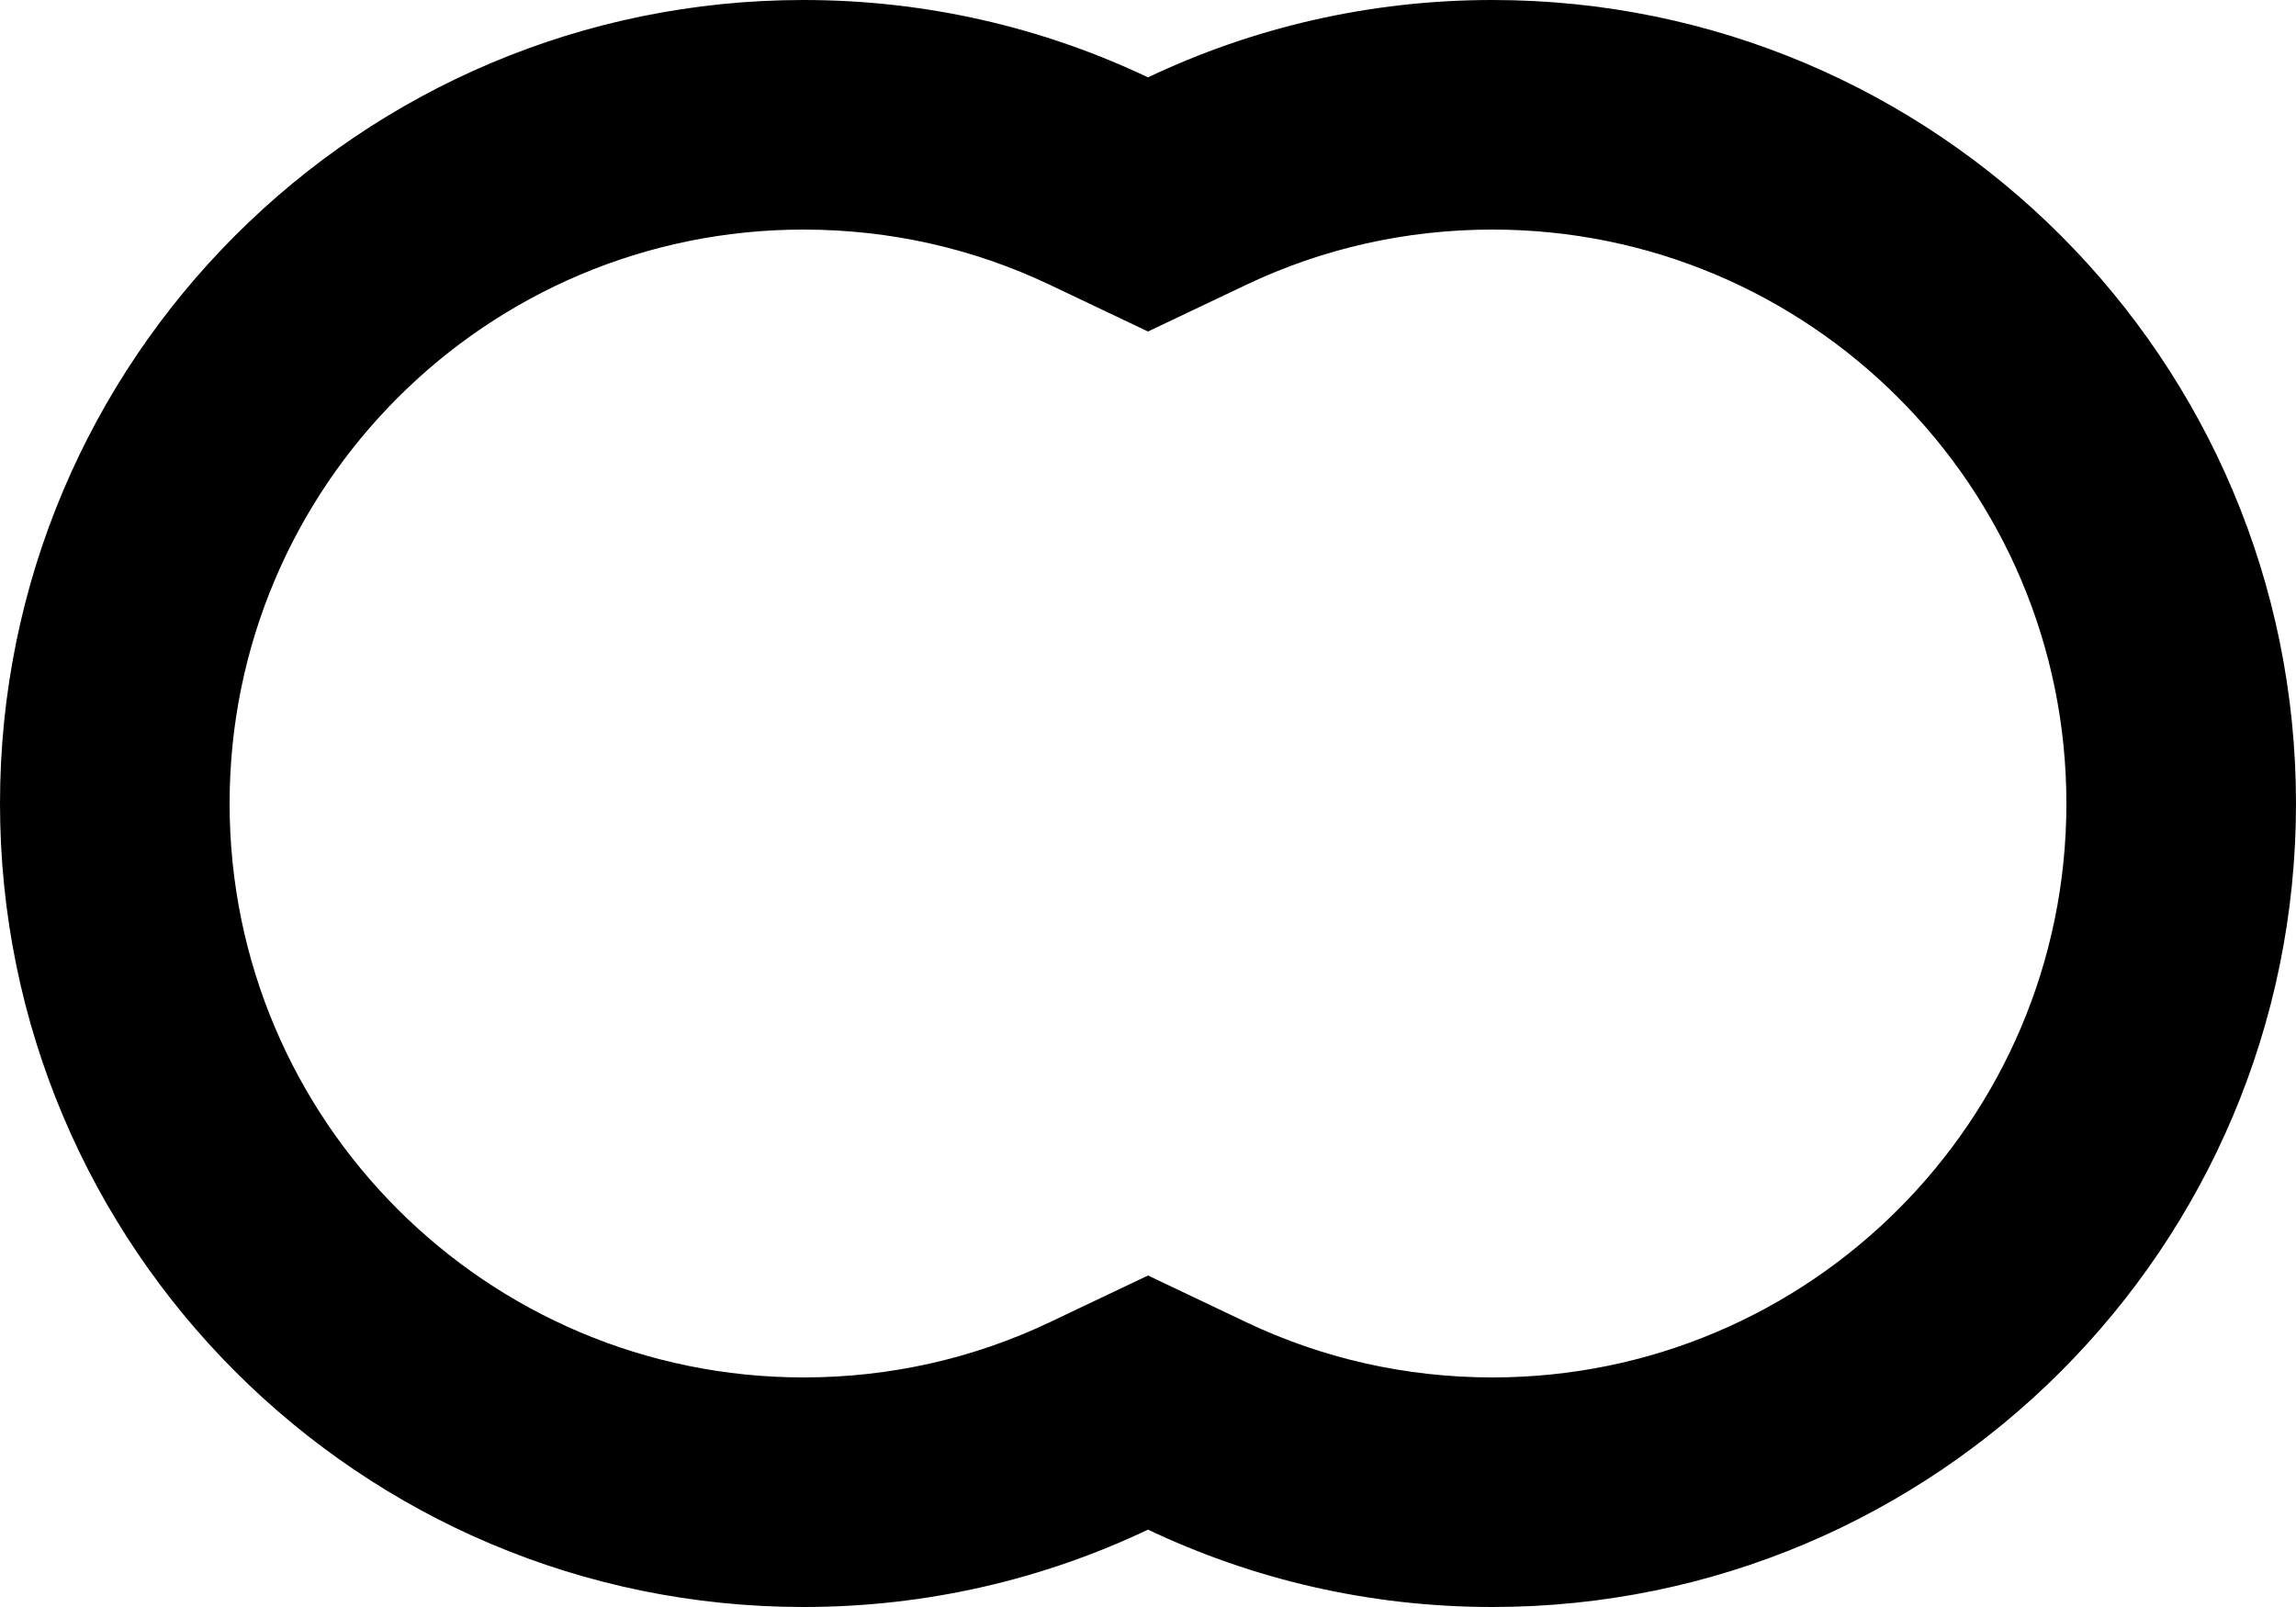
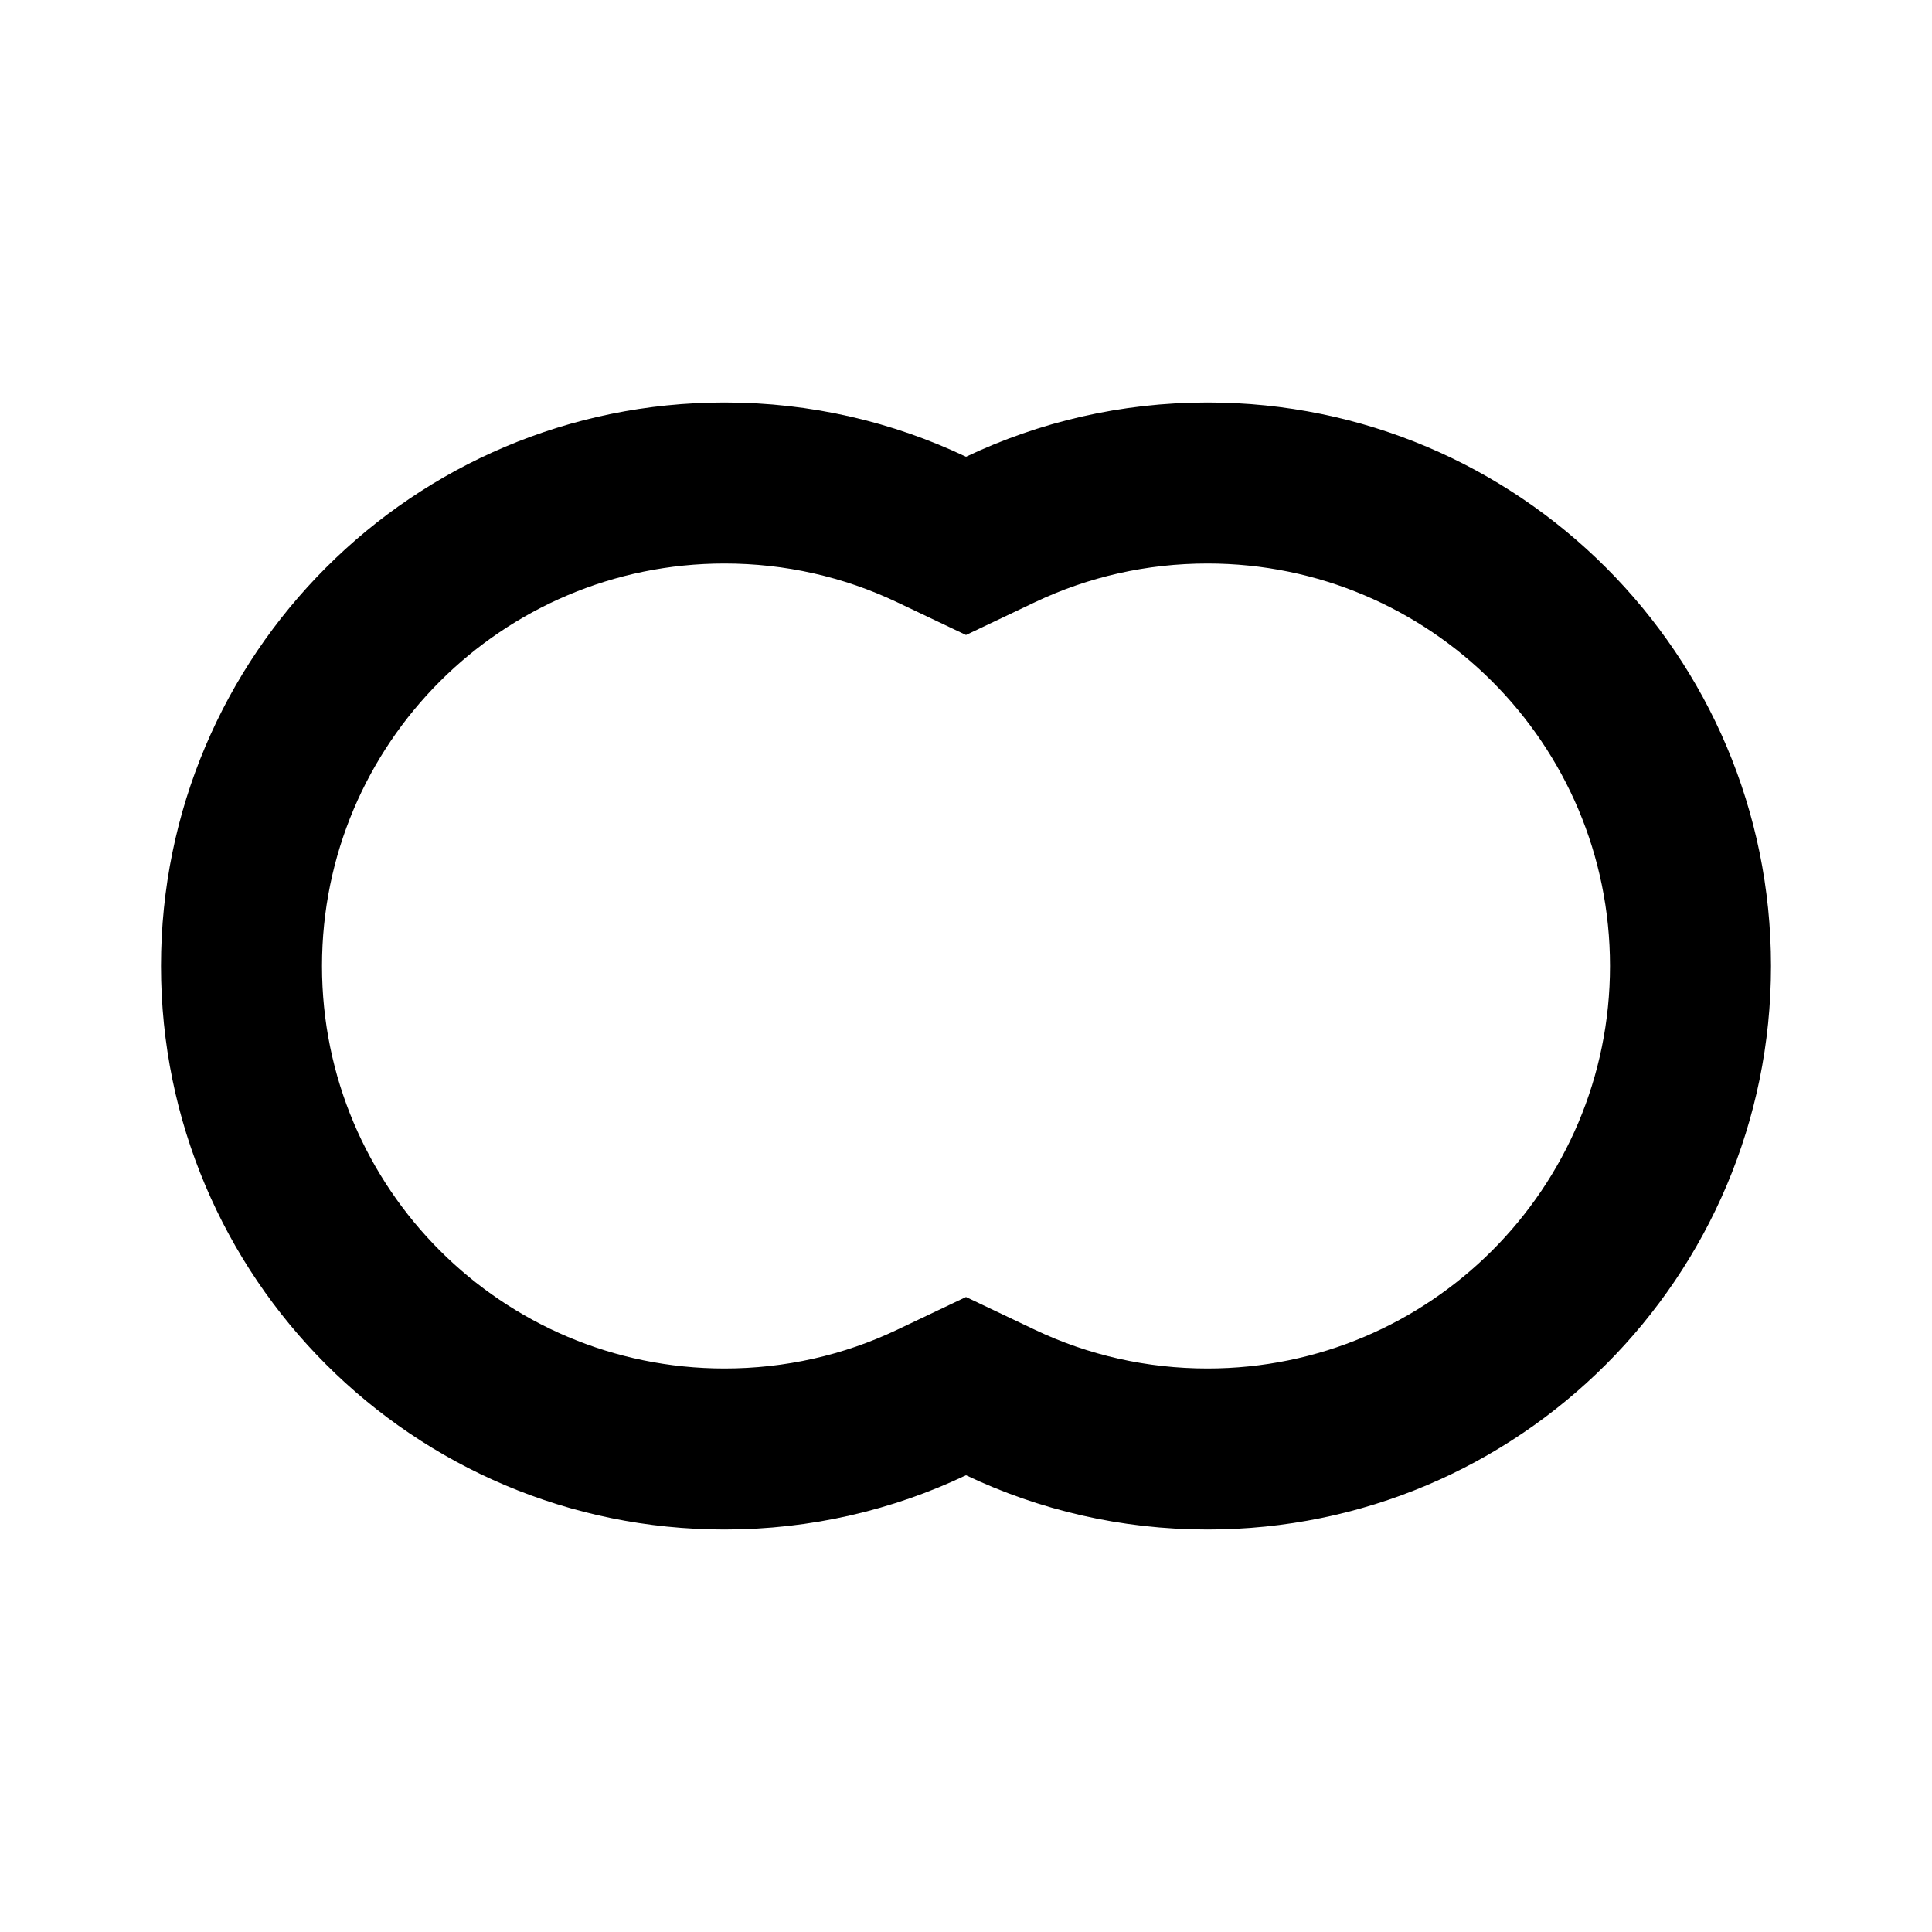
- <svg xmlns="http://www.w3.org/2000/svg" width="20" height="14">
+ <svg xmlns="http://www.w3.org/2000/svg" viewBox="-2 -5 24 24" width="24" height="24" preserveAspectRatio="xMinYMin" class="icon__icon">
  <path d="M10.858,2.48 L10,2.888 L9.142,2.48 C8.479,2.165 7.753,2 7,2 C4.239,2 2,4.239 2,7 C2,9.761 4.239,12 7,12 C7.753,12 8.479,11.835 9.142,11.52 L10,11.112 L10.858,11.52 C11.521,11.835 12.247,12 13,12 C15.761,12 18,9.761 18,7 C18,4.239 15.761,2 13,2 C12.247,2 11.521,2.165 10.858,2.48 Z M13,0 C16.866,0 20,3.134 20,7 C20,10.866 16.866,14 13,14 C11.926,14 10.909,13.758 10,13.326 C9.091,13.758 8.074,14 7,14 C3.134,14 0,10.866 0,7 C0,3.134 3.134,0 7,0 C8.074,0 9.091,0.242 10,0.674 C10.909,0.242 11.926,0 13,0 Z" />
</svg>
